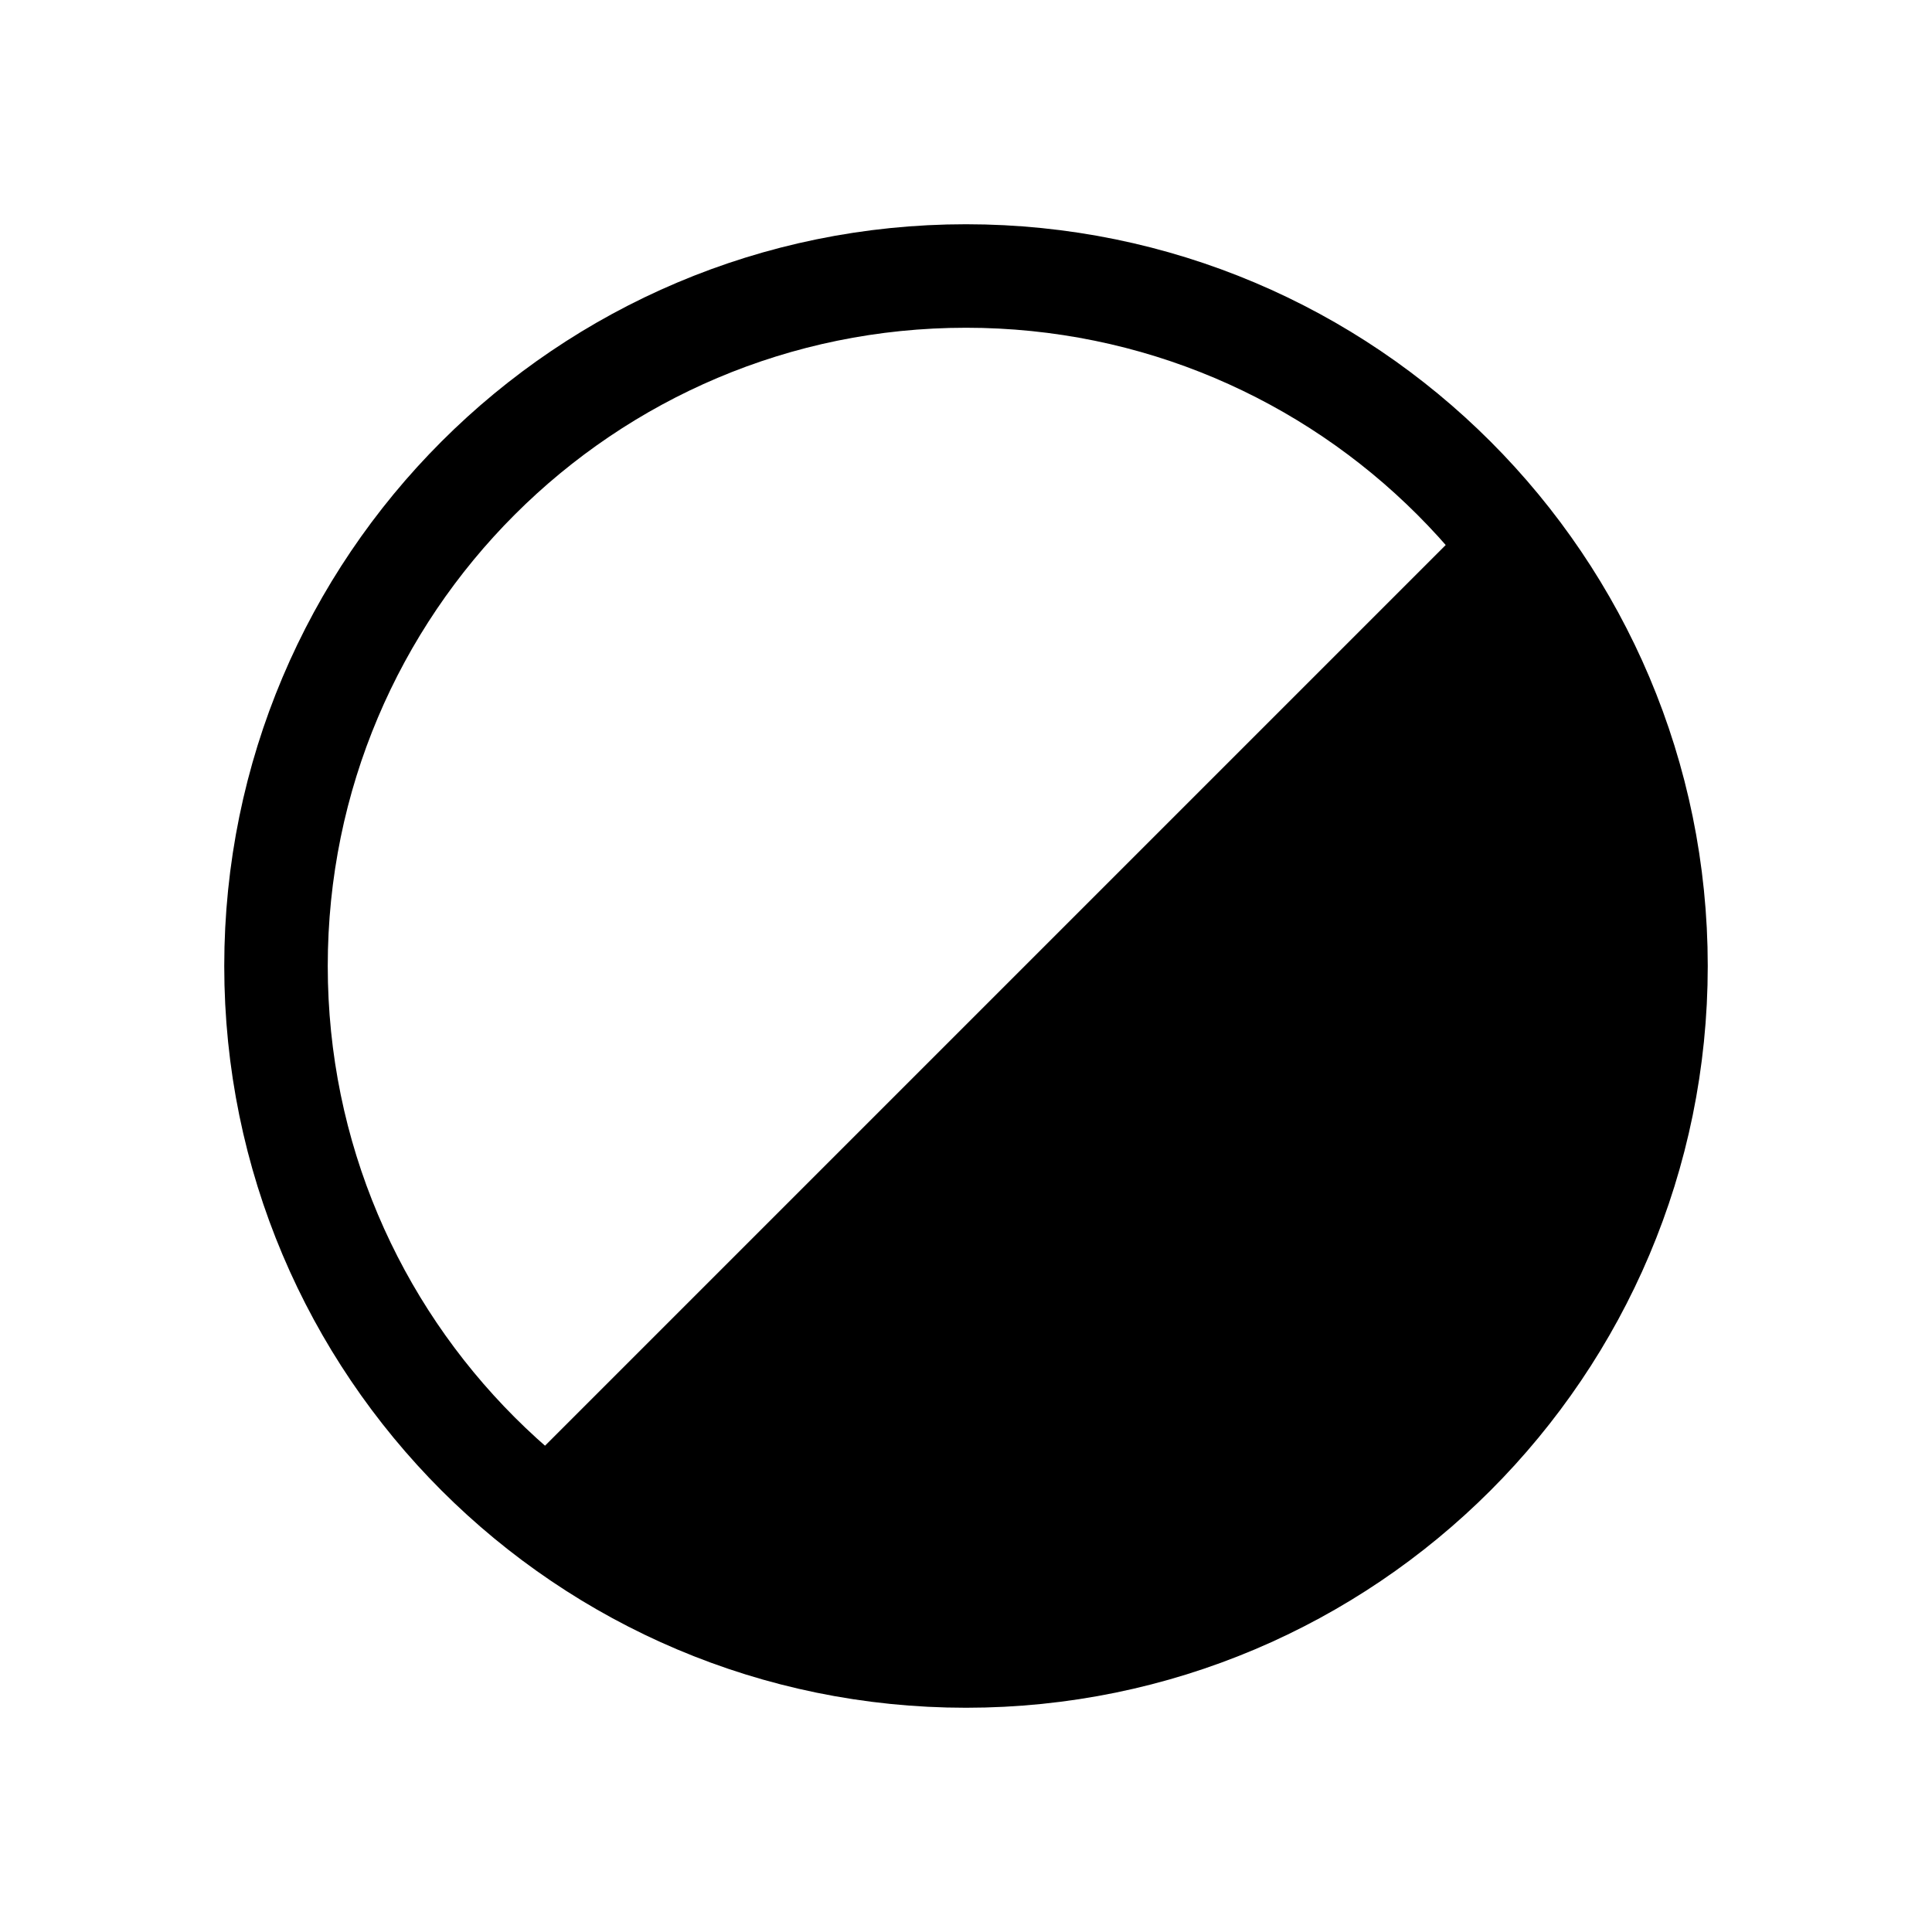
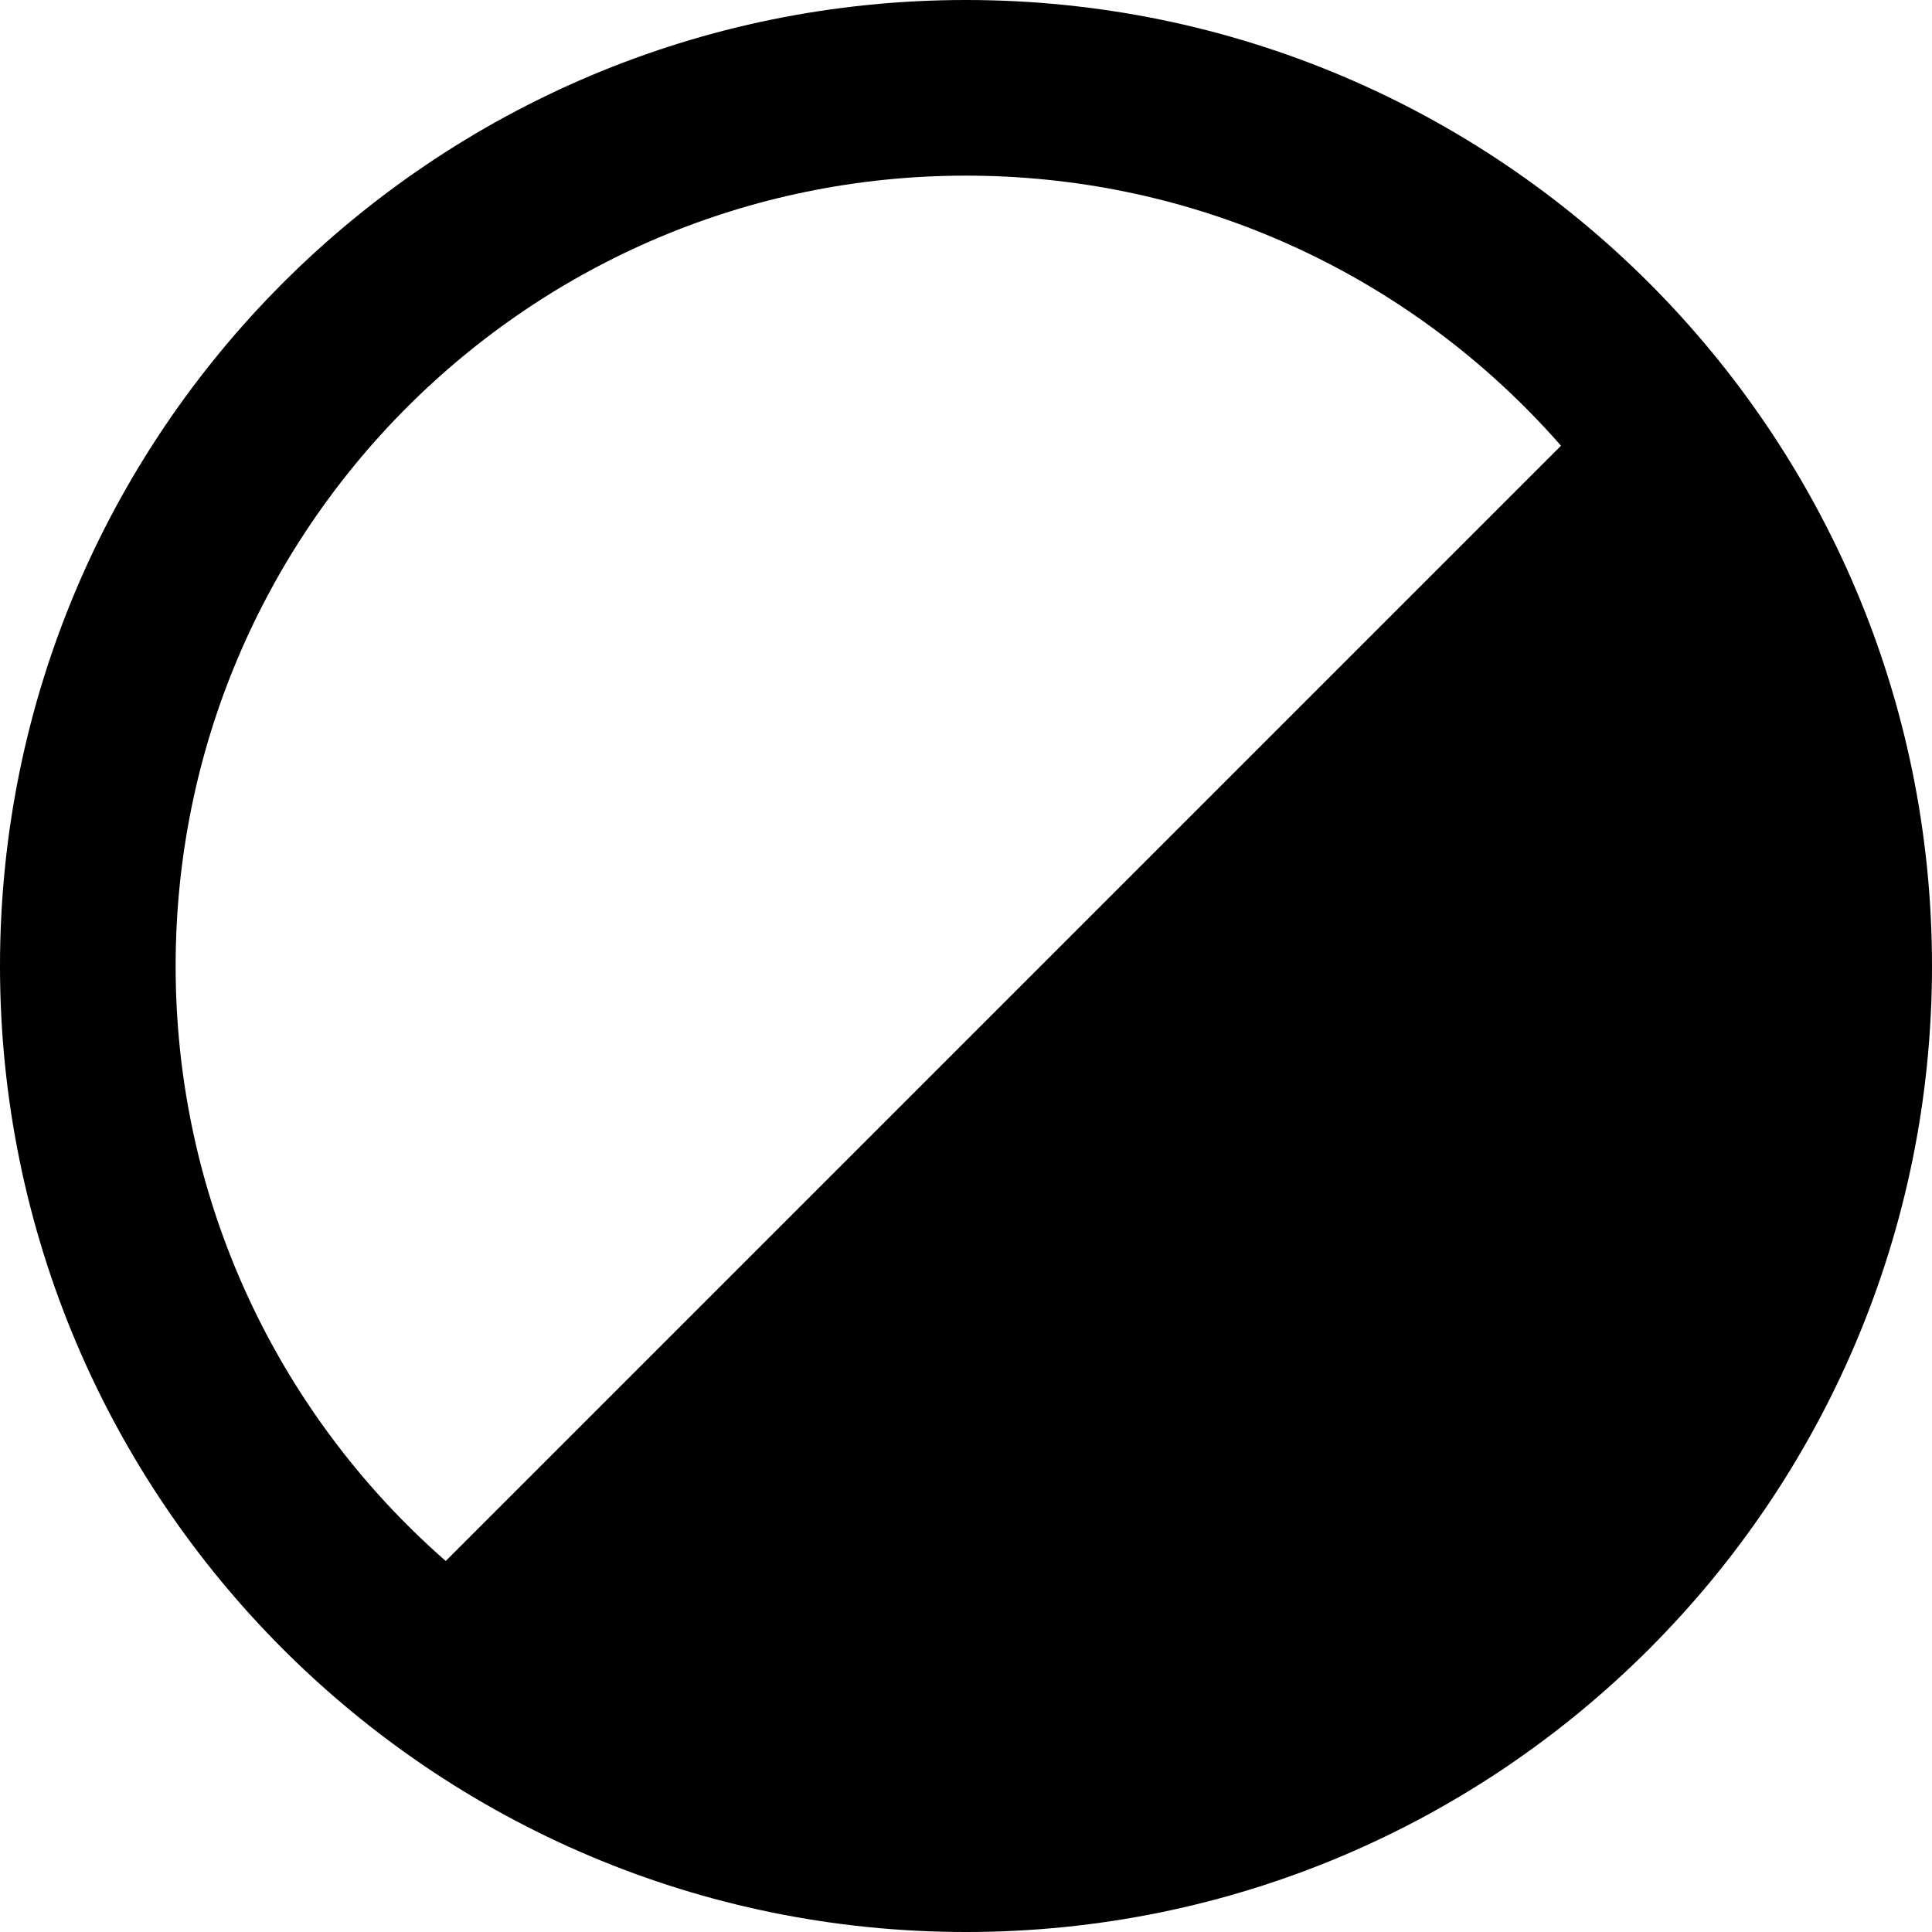
- <svg xmlns="http://www.w3.org/2000/svg" width="28px" height="28px" viewBox="0 0 28 28" version="1.1">
-   <g id="tool-window-level" stroke="none" stroke-width="1" fill="none" fill-rule="evenodd">
-     <rect id="Rectangle" x="0" y="0" width="28" height="28" />
-     <circle id="Oval-2" stroke="currentColor" stroke-width="1.5" stroke-linecap="round" stroke-linejoin="round" cx="14" cy="14" r="10" />
-     <path d="M21.484,7.367 C23.049,9.132 24,11.455 24,14 C24,19.523 19.523,24 14,24 C11.455,24 9.132,23.049 7.367,21.484 Z" id="Combined-Shape" fill="currentColor" />
+ <svg xmlns="http://www.w3.org/2000/svg" viewBox="0 0 22 22">
+   <g fill="none" fill-rule="evenodd" transform="translate(1 1)">
+     <circle cx="10" cy="10" r="10" stroke="currentColor" stroke-linecap="round" stroke-linejoin="round" stroke-width="2" />
+     <path fill="currentColor" d="M17.484 3.367C19.049 5.132 20 7.455 20 10c0 5.523-4.477 10-10 10-2.545 0-4.868-.95-6.633-2.516z" />
  </g>
</svg>
